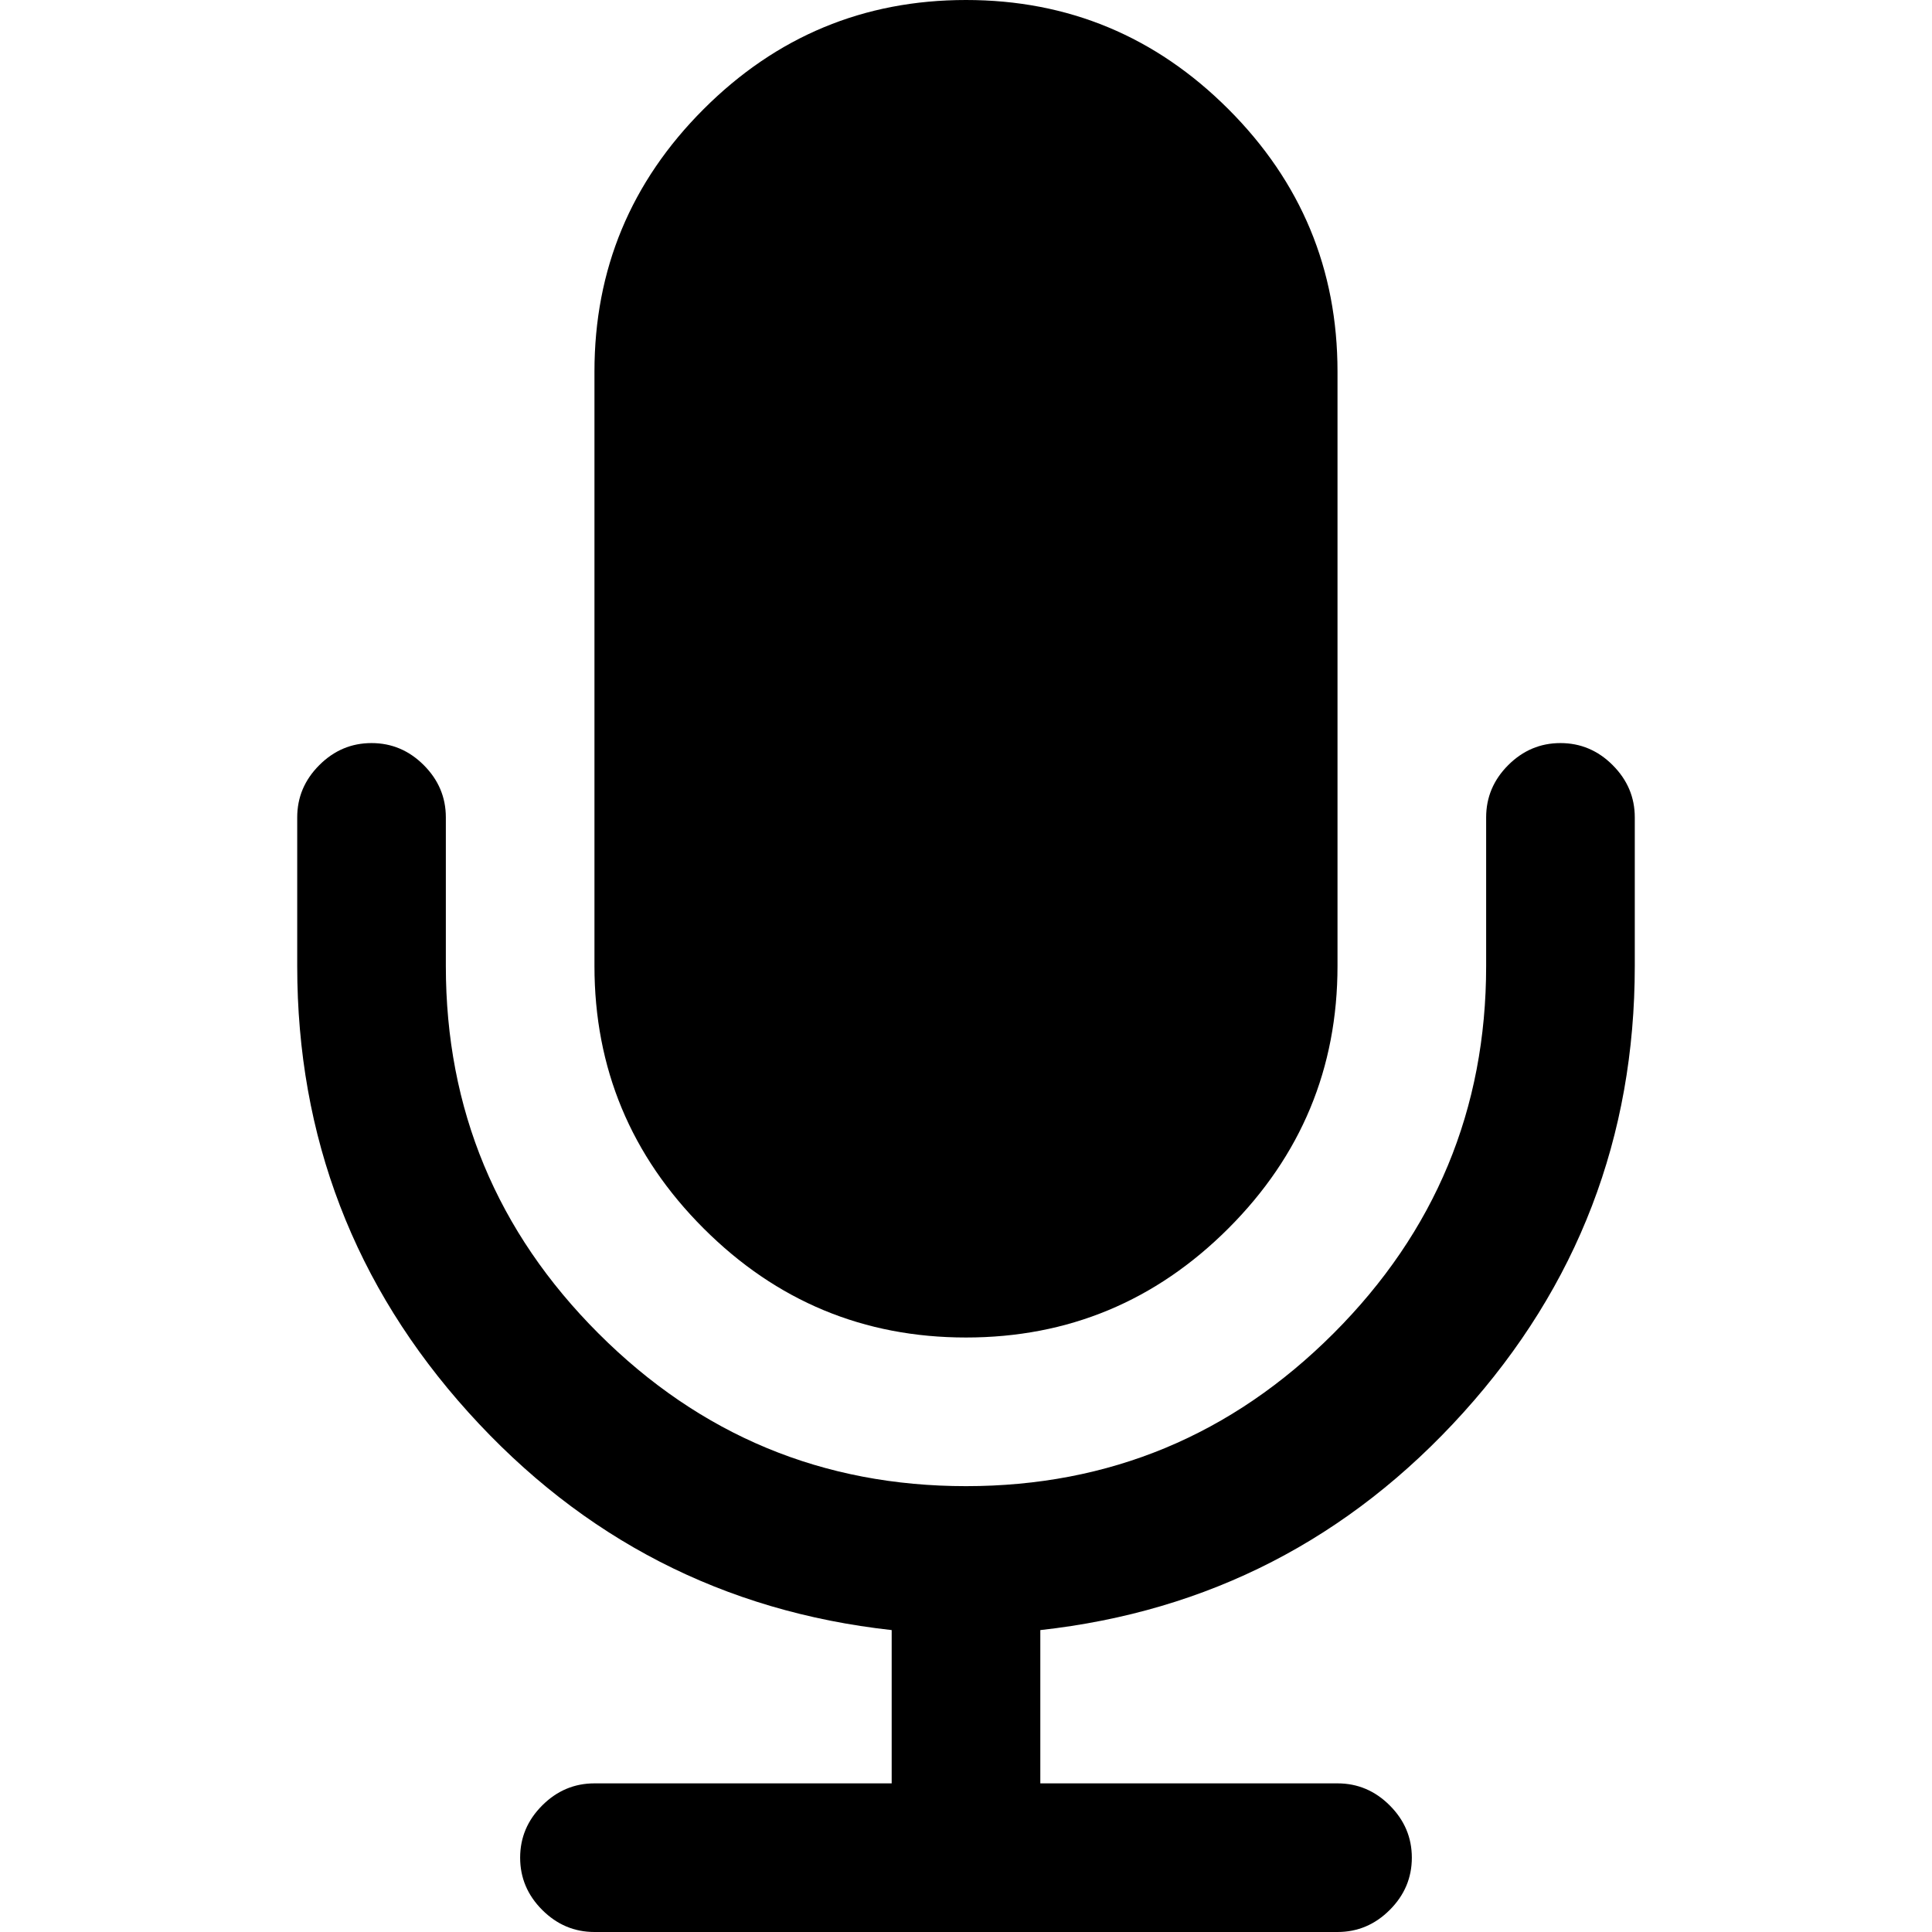
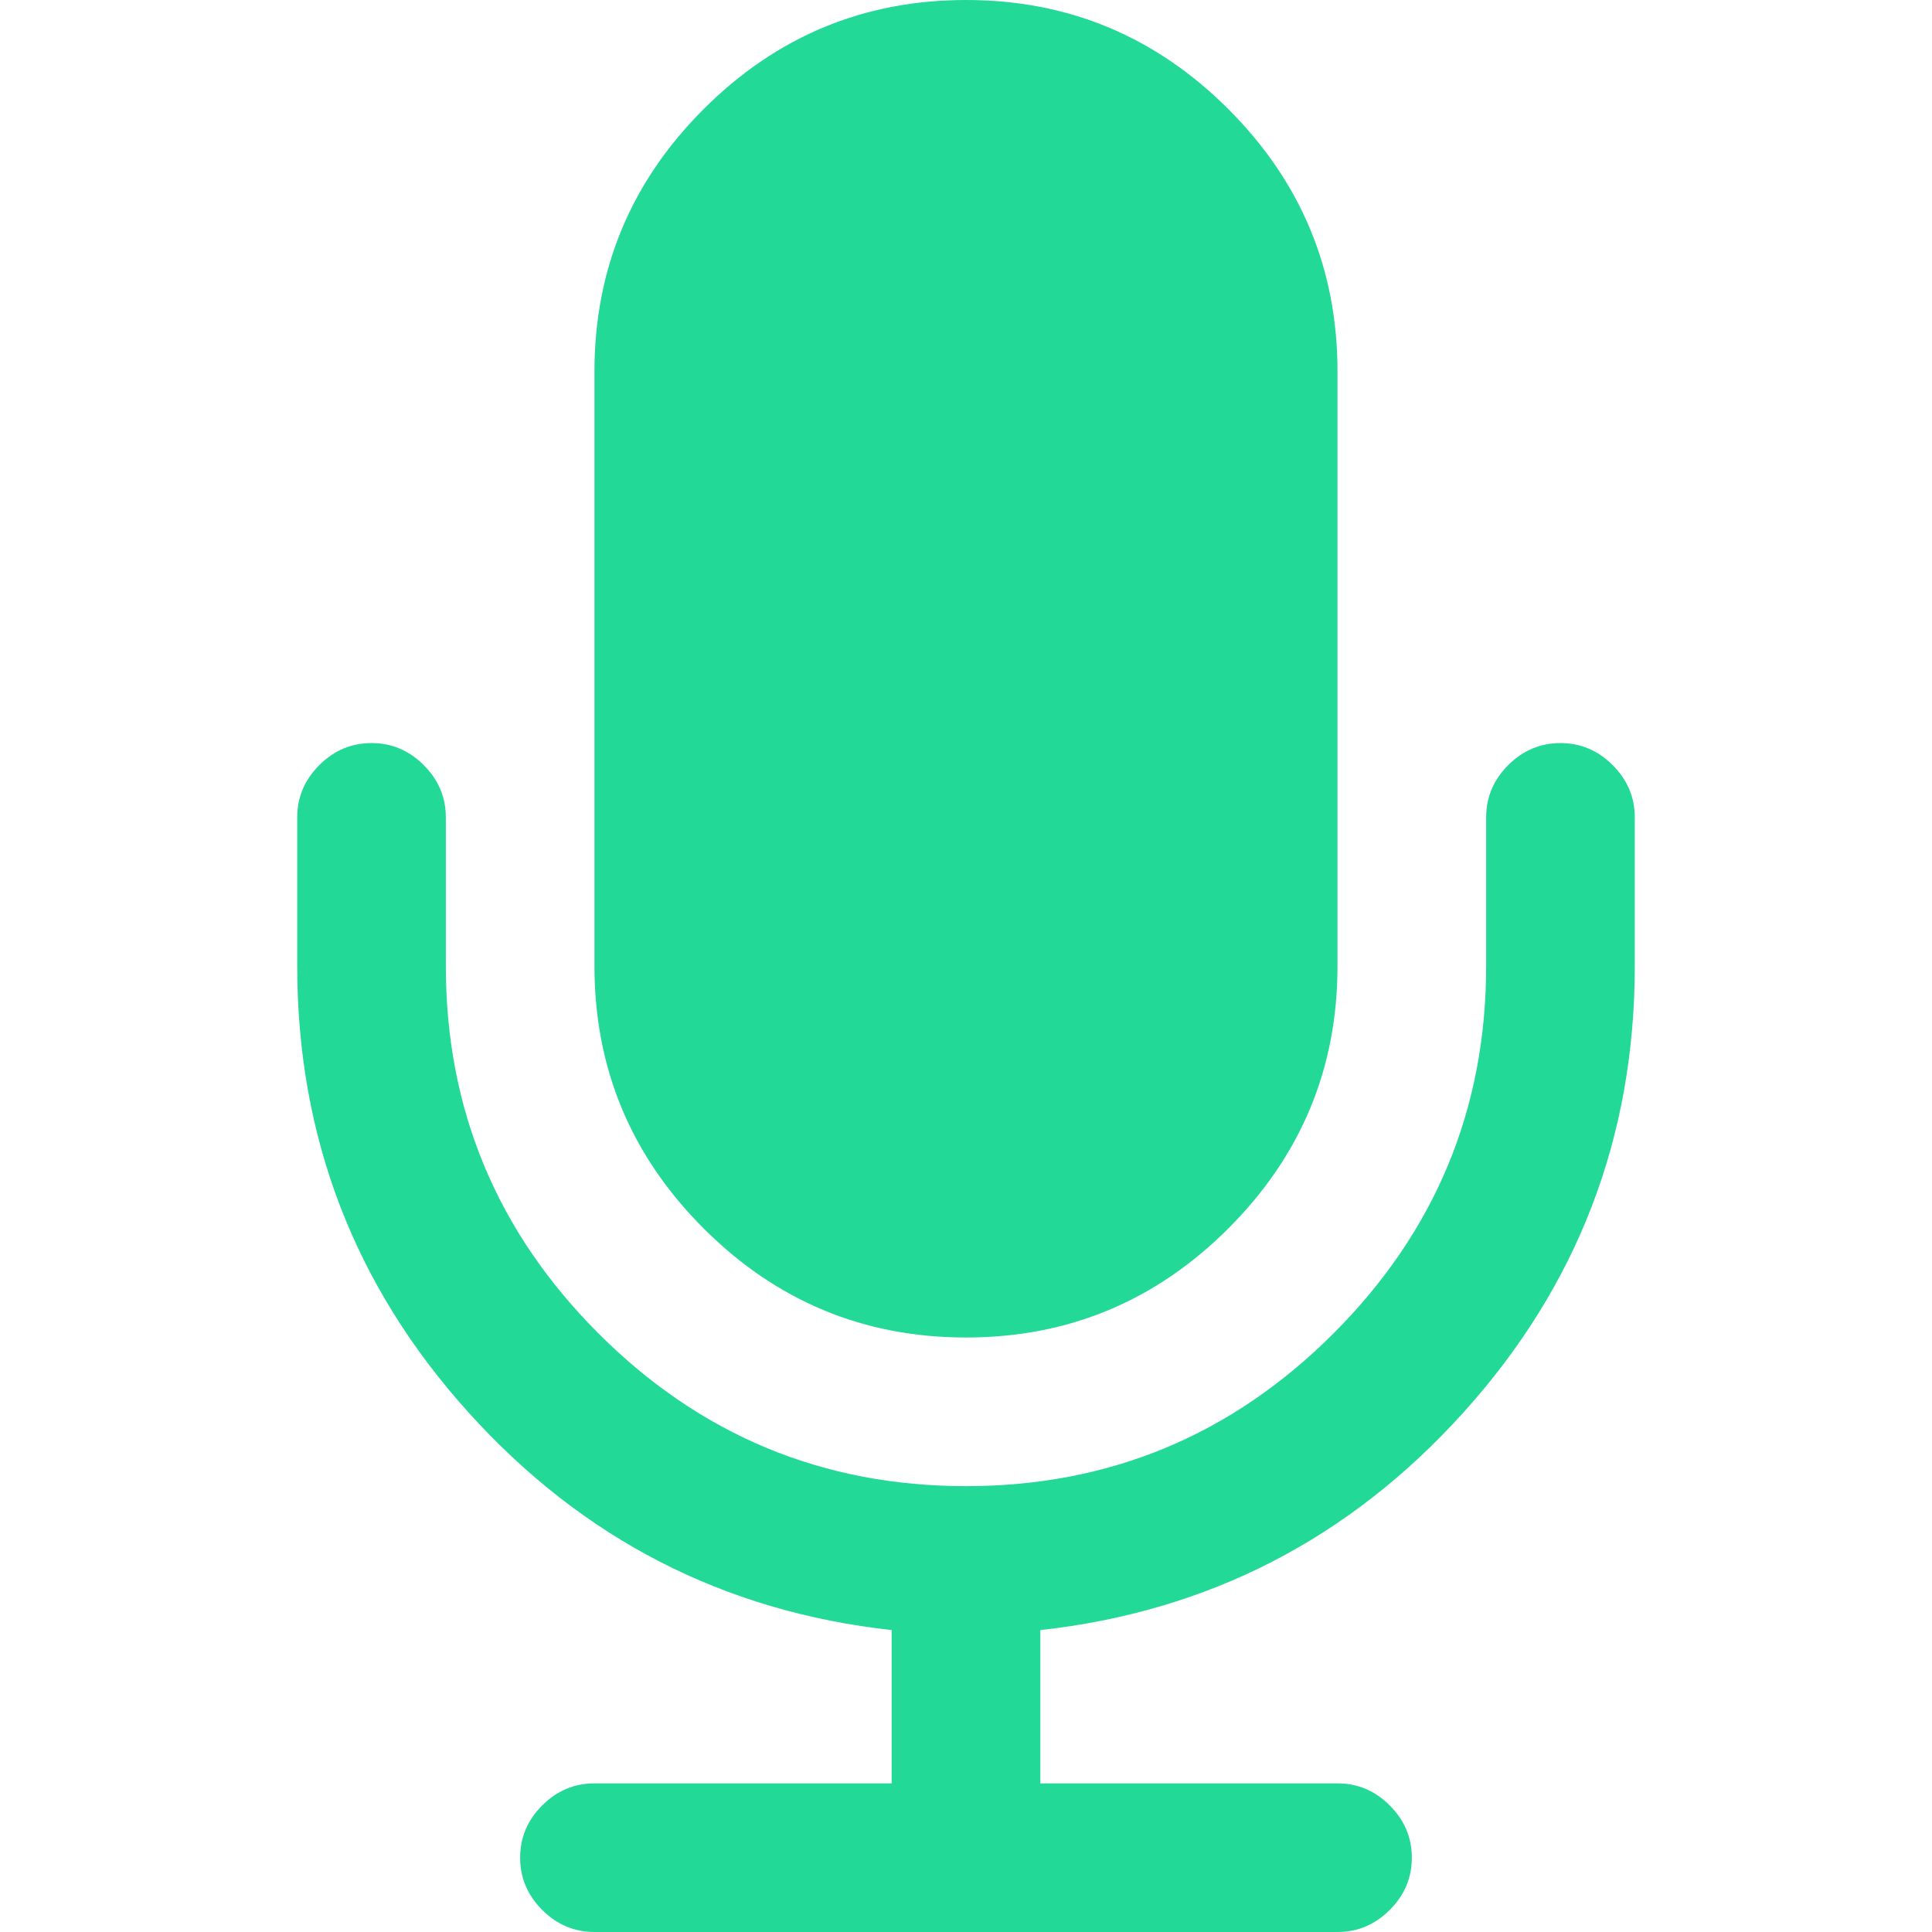
<svg xmlns="http://www.w3.org/2000/svg" version="1.1" id="Capa_1" x="0px" y="0px" width="475.085px" height="475.085px" viewBox="0 0 475.085 475.085" style="enable-background:new 0 0 475.085 475.085;" xml:space="preserve">
  <g>
    <g>
-       <path d="M237.541,328.897c25.128,0,46.632-8.946,64.523-26.83c17.888-17.884,26.833-39.399,26.833-64.525V91.365    c0-25.126-8.938-46.632-26.833-64.525C284.173,8.951,262.669,0,237.541,0c-25.125,0-46.632,8.951-64.524,26.84    c-17.893,17.89-26.838,39.399-26.838,64.525v146.177c0,25.125,8.949,46.641,26.838,64.525    C190.906,319.951,212.416,328.897,237.541,328.897z" />
-       <path d="M396.563,188.15c-3.606-3.617-7.898-5.426-12.847-5.426c-4.944,0-9.226,1.809-12.847,5.426    c-3.613,3.616-5.421,7.898-5.421,12.845v36.547c0,35.214-12.518,65.333-37.548,90.362c-25.022,25.03-55.145,37.545-90.36,37.545    c-35.214,0-65.334-12.515-90.365-37.545c-25.028-25.022-37.541-55.147-37.541-90.362v-36.547c0-4.947-1.809-9.229-5.424-12.845    c-3.617-3.617-7.895-5.426-12.847-5.426c-4.952,0-9.235,1.809-12.85,5.426c-3.618,3.616-5.426,7.898-5.426,12.845v36.547    c0,42.065,14.04,78.659,42.112,109.776c28.073,31.118,62.762,48.961,104.068,53.526v37.691h-73.089    c-4.949,0-9.231,1.811-12.847,5.428c-3.617,3.614-5.426,7.898-5.426,12.847c0,4.941,1.809,9.233,5.426,12.847    c3.616,3.614,7.898,5.428,12.847,5.428h182.719c4.948,0,9.236-1.813,12.847-5.428c3.621-3.613,5.431-7.905,5.431-12.847    c0-4.948-1.81-9.232-5.431-12.847c-3.61-3.617-7.898-5.428-12.847-5.428h-73.08v-37.691    c41.299-4.565,75.985-22.408,104.061-53.526c28.076-31.117,42.12-67.711,42.12-109.776v-36.547    C401.998,196.049,400.185,191.77,396.563,188.15z" />
+       <path fill="#23d997" d="M237.541,328.897c25.128,0,46.632-8.946,64.523-26.83c17.888-17.884,26.833-39.399,26.833-64.525V91.365    c0-25.126-8.938-46.632-26.833-64.525C284.173,8.951,262.669,0,237.541,0c-25.125,0-46.632,8.951-64.524,26.84    c-17.893,17.89-26.838,39.399-26.838,64.525v146.177c0,25.125,8.949,46.641,26.838,64.525    C190.906,319.951,212.416,328.897,237.541,328.897z" />
+       <path fill="#23d997" d="M396.563,188.15c-3.606-3.617-7.898-5.426-12.847-5.426c-4.944,0-9.226,1.809-12.847,5.426    c-3.613,3.616-5.421,7.898-5.421,12.845v36.547c0,35.214-12.518,65.333-37.548,90.362c-25.022,25.03-55.145,37.545-90.36,37.545    c-35.214,0-65.334-12.515-90.365-37.545c-25.028-25.022-37.541-55.147-37.541-90.362v-36.547c0-4.947-1.809-9.229-5.424-12.845    c-3.617-3.617-7.895-5.426-12.847-5.426c-4.952,0-9.235,1.809-12.85,5.426c-3.618,3.616-5.426,7.898-5.426,12.845v36.547    c0,42.065,14.04,78.659,42.112,109.776c28.073,31.118,62.762,48.961,104.068,53.526v37.691h-73.089    c-4.949,0-9.231,1.811-12.847,5.428c-3.617,3.614-5.426,7.898-5.426,12.847c0,4.941,1.809,9.233,5.426,12.847    c3.616,3.614,7.898,5.428,12.847,5.428h182.719c4.948,0,9.236-1.813,12.847-5.428c3.621-3.613,5.431-7.905,5.431-12.847    c0-4.948-1.81-9.232-5.431-12.847c-3.61-3.617-7.898-5.428-12.847-5.428h-73.08v-37.691    c41.299-4.565,75.985-22.408,104.061-53.526c28.076-31.117,42.12-67.711,42.12-109.776v-36.547    C401.998,196.049,400.185,191.77,396.563,188.15z" />
    </g>
  </g>
  <g>
</g>
  <g>
</g>
  <g>
</g>
  <g>
</g>
  <g>
</g>
  <g>
</g>
  <g>
</g>
  <g>
</g>
  <g>
</g>
  <g>
</g>
  <g>
</g>
  <g>
</g>
  <g>
</g>
  <g>
</g>
  <g>
</g>
</svg>
